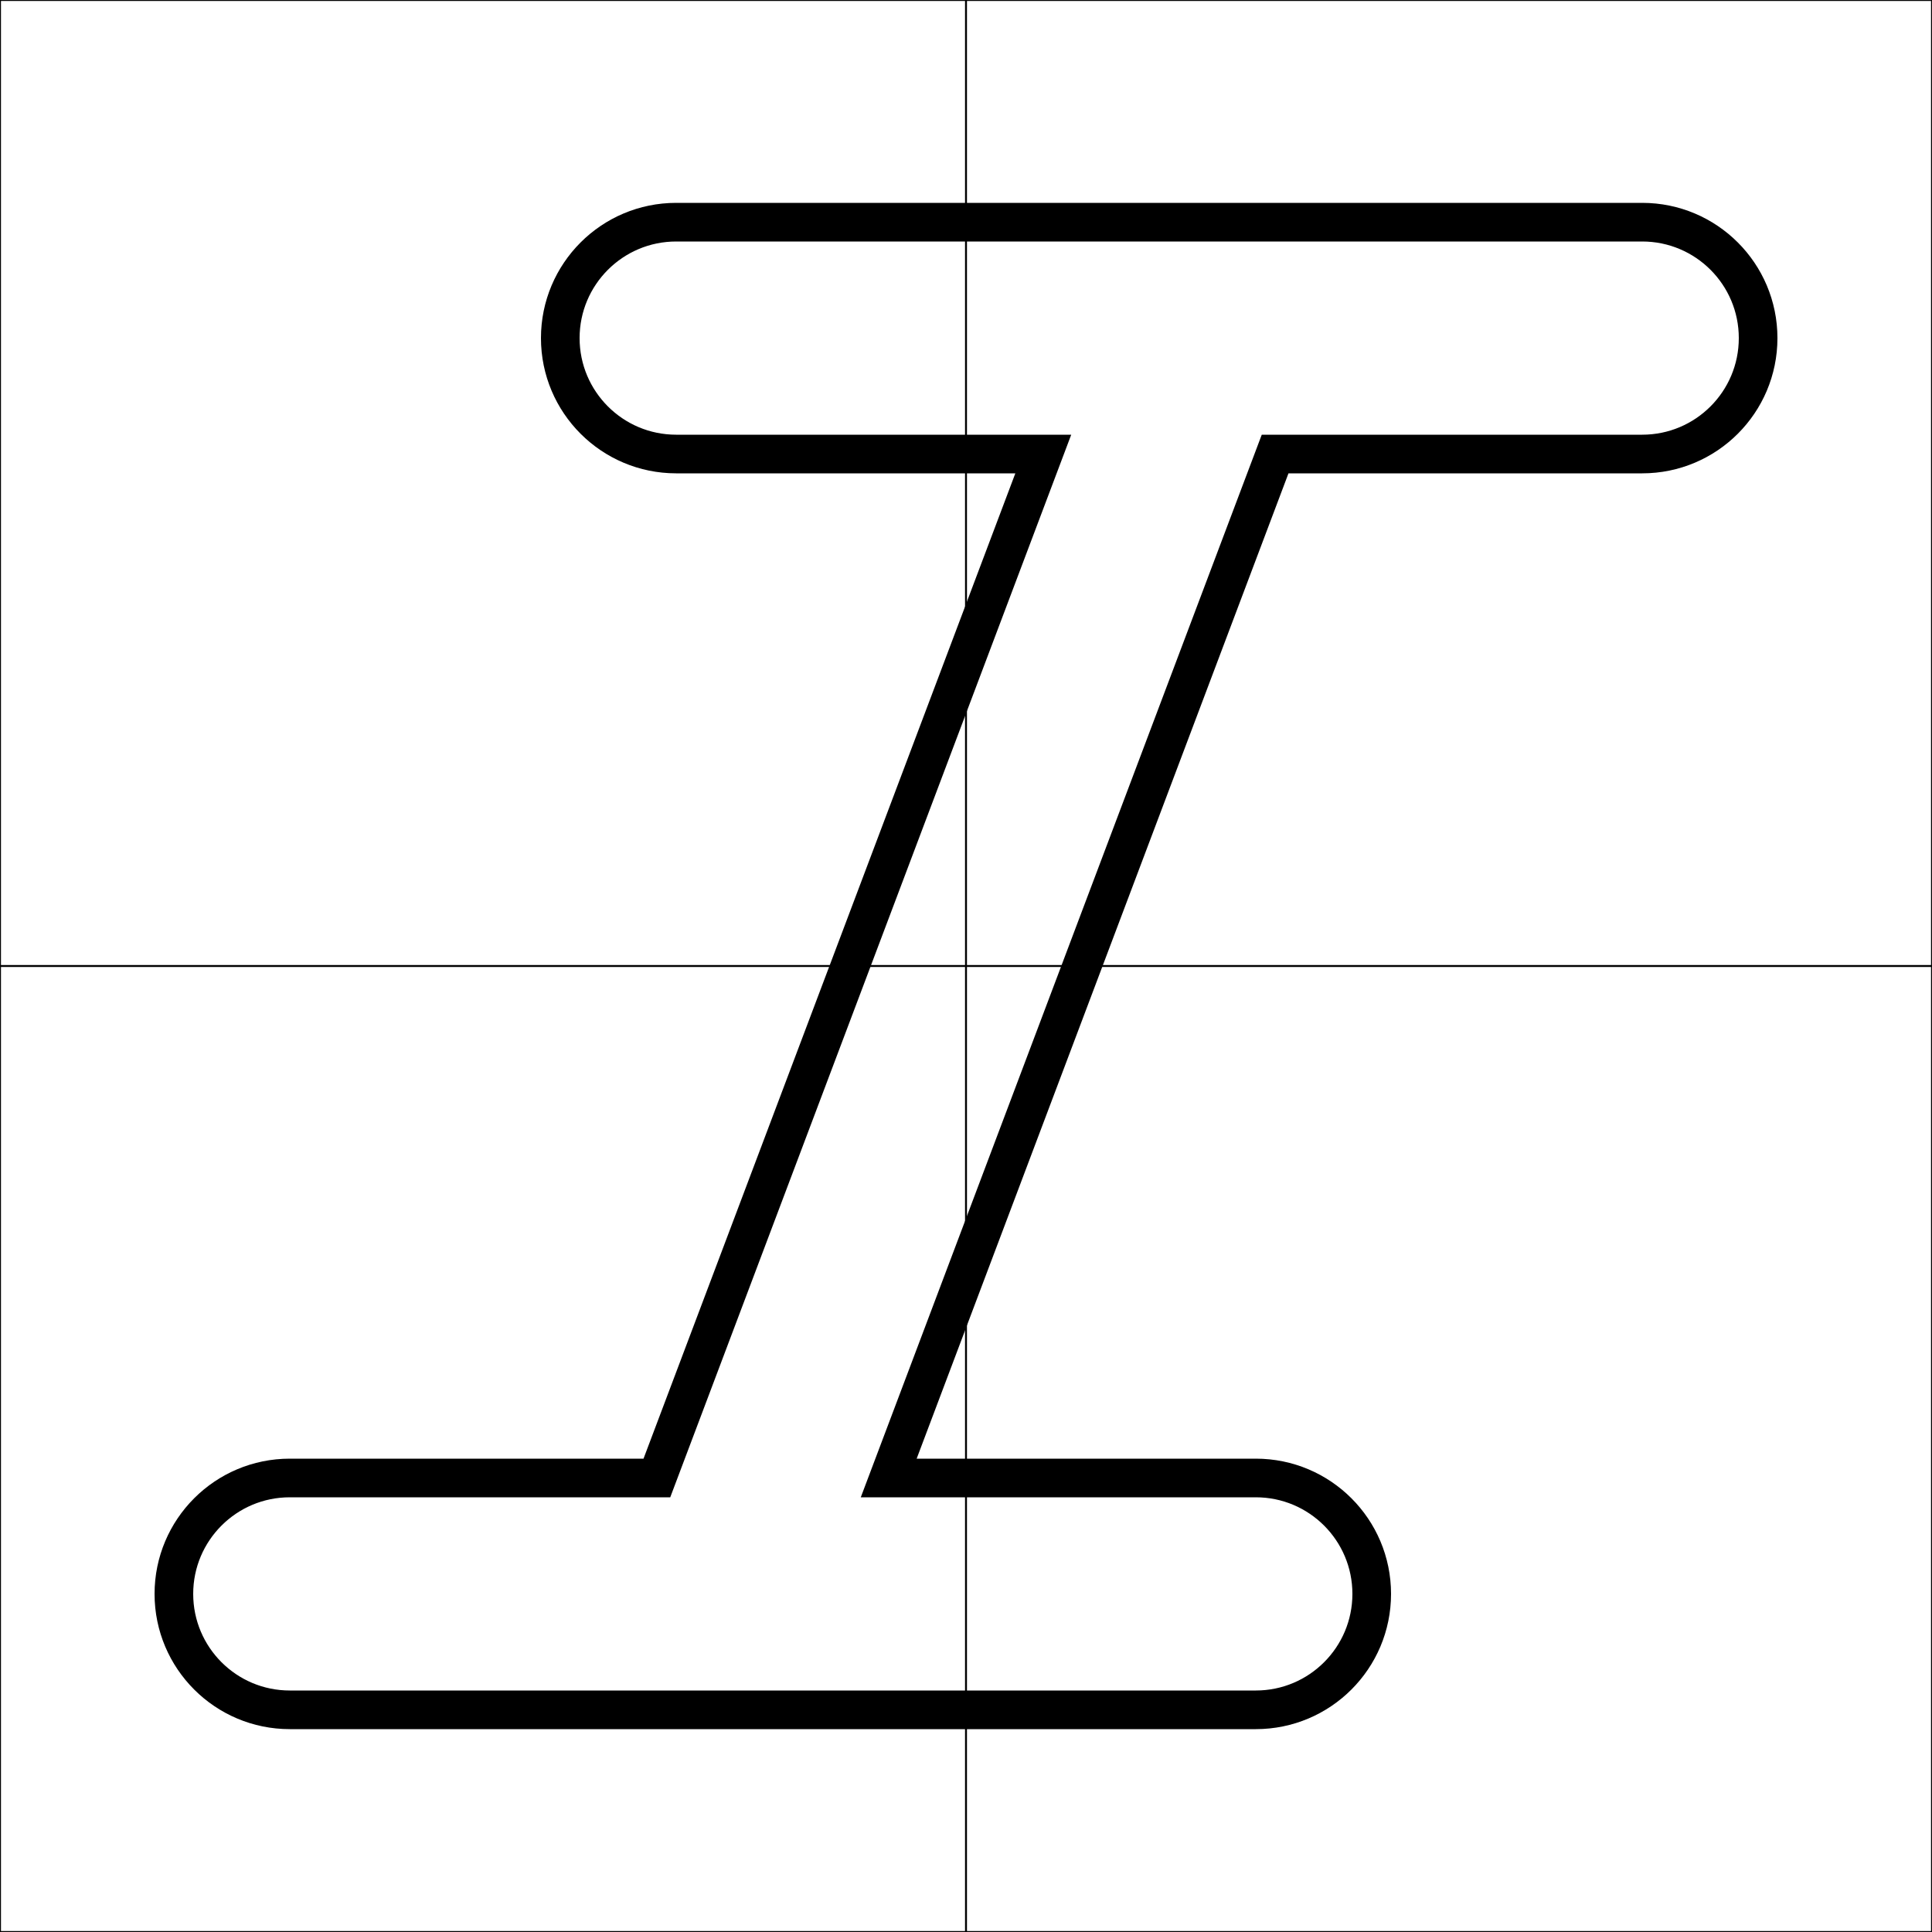
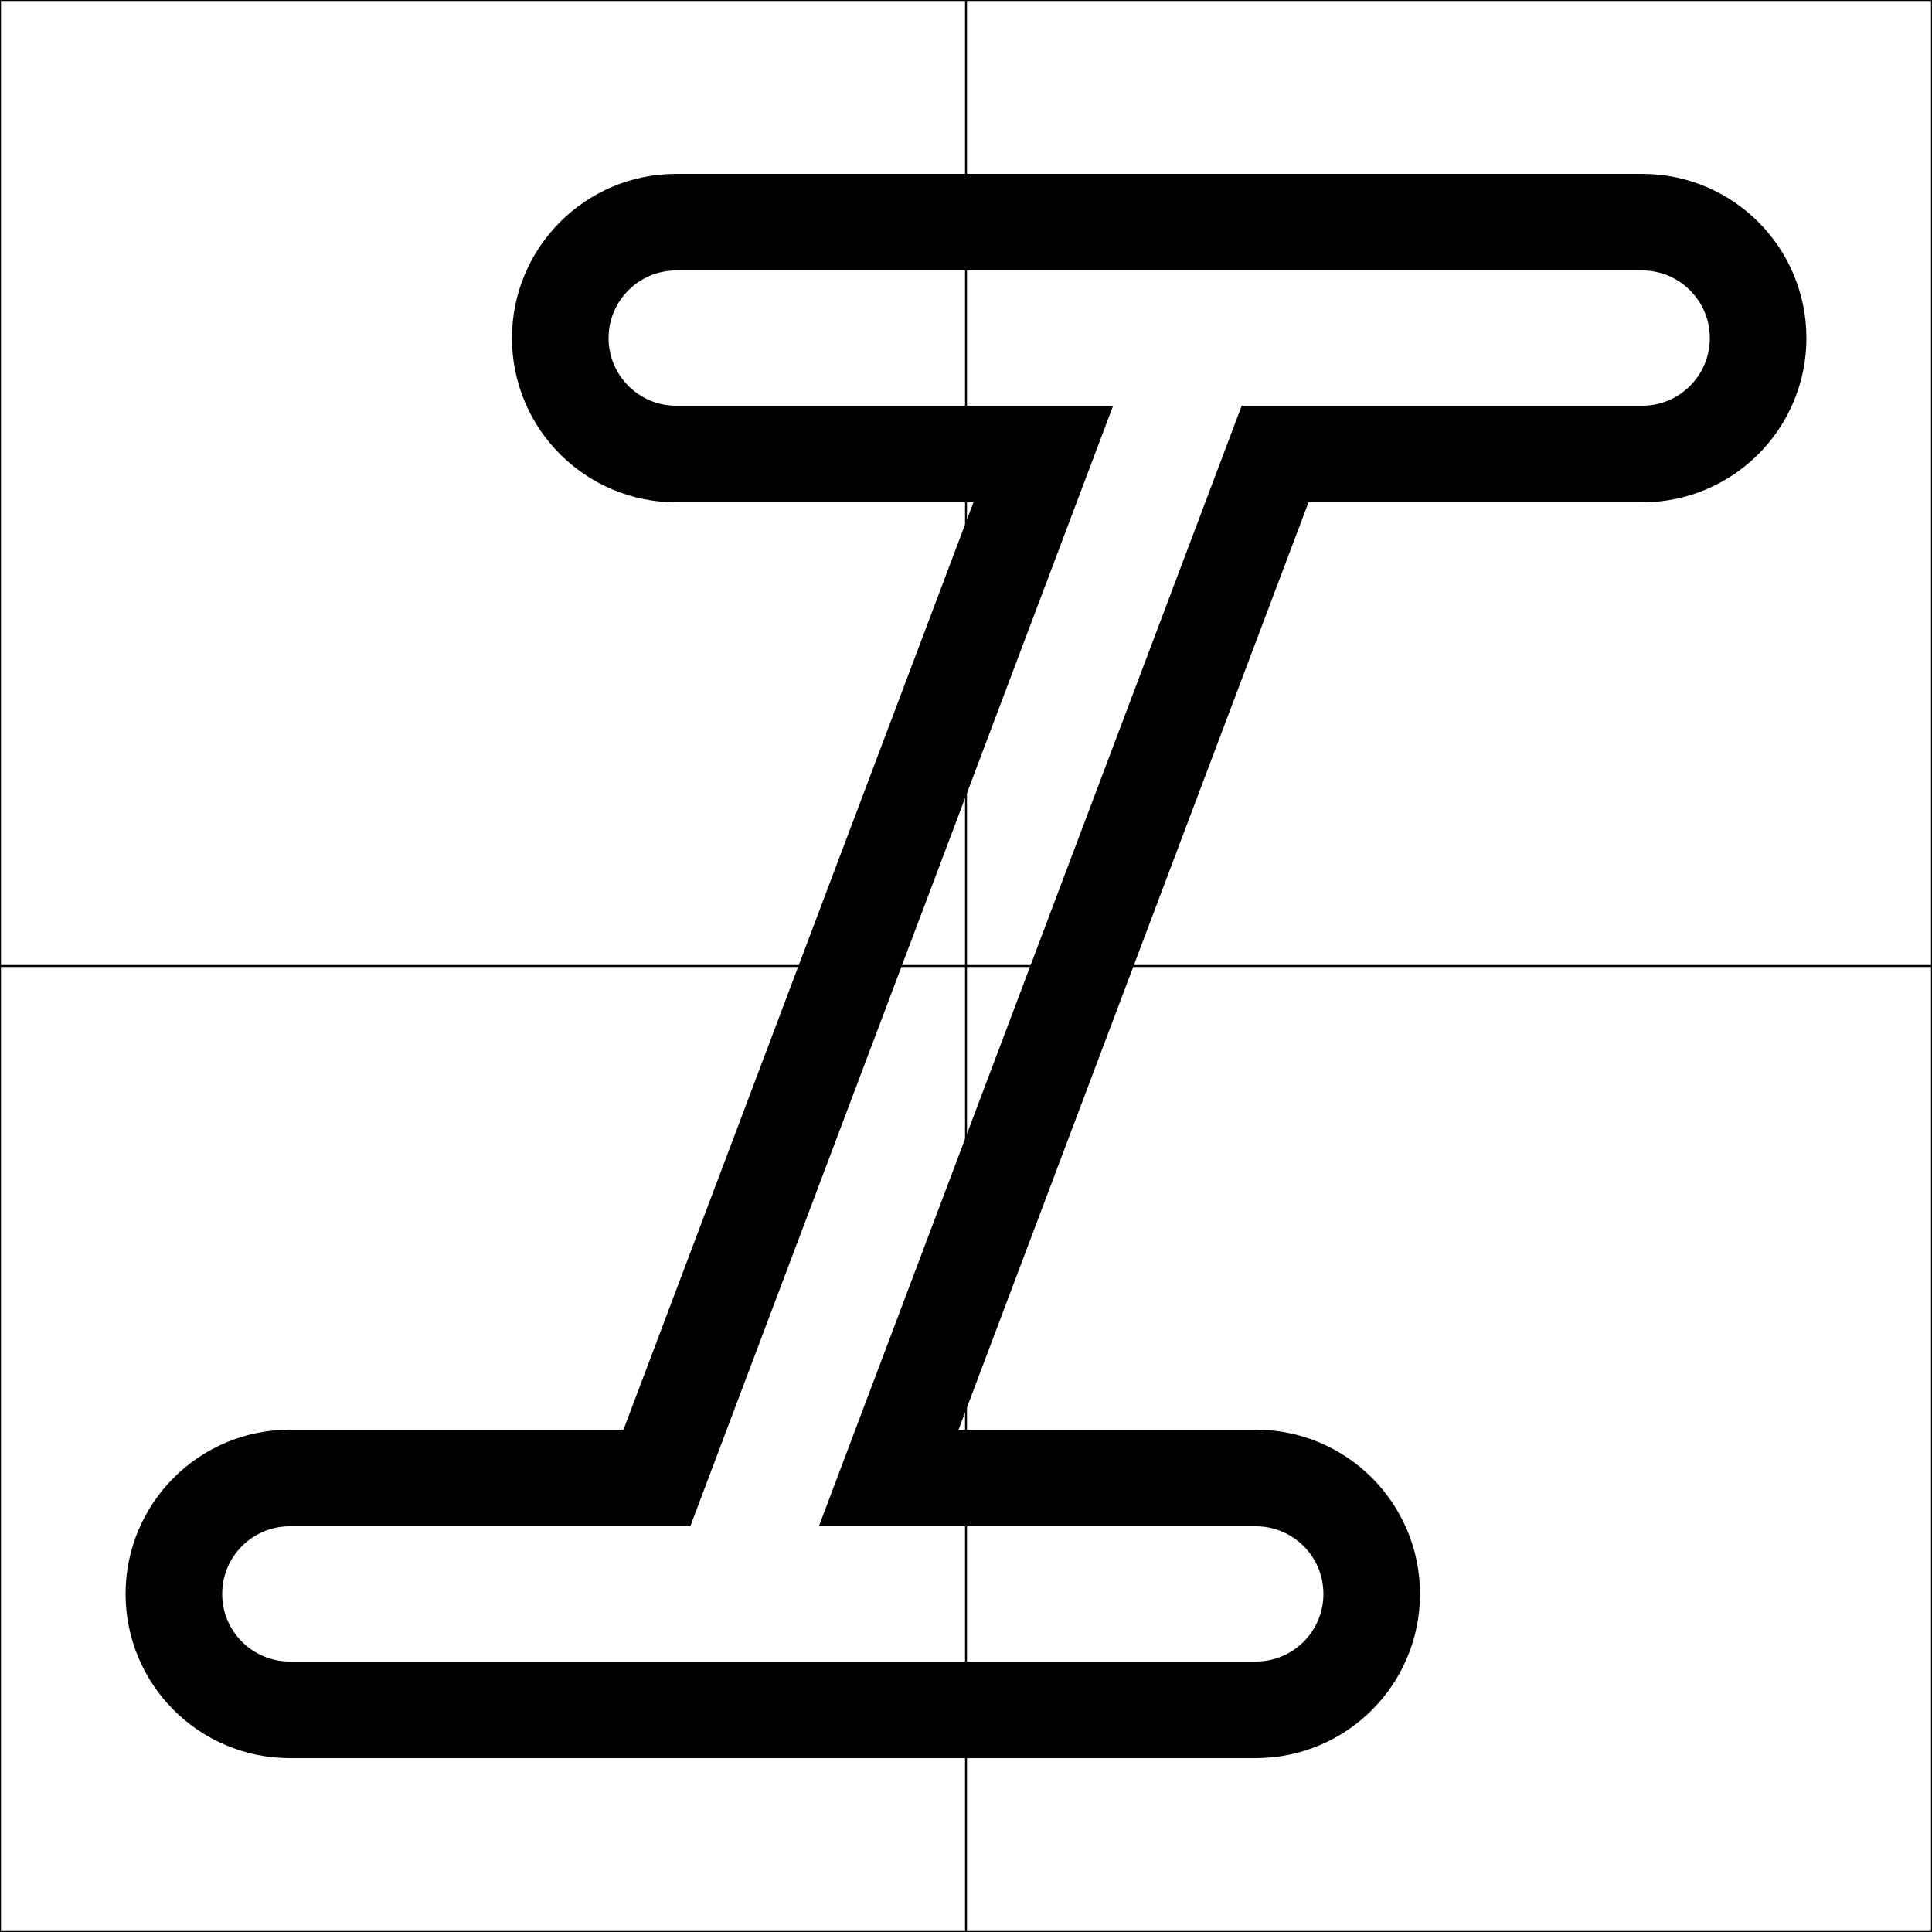
<svg xmlns="http://www.w3.org/2000/svg" viewBox="-1 -1 2 2" height="300px" width="300px">
-   <path d="M -0.7,0.77 L 0.3,0.77 A 0.12,0.12 0.0 1,0 0.3,0.53 L -8.000000000000002e-2,0.53 L 0.32,-0.53 L 0.7,-0.53 A 0.12,0.12 0.0 1,0 0.7,-0.77 L -0.3,-0.77 A 0.12,0.12 0.0 1,0 -0.3,-0.53 L 8.000000000000002e-2,-0.53 L -0.32,0.53 L -0.7,0.53 A 0.12,0.12 0.0 1,0 -0.7,0.77 Z" fill="none" stroke="black" stroke-width="4.0e-2" />
+   <path d="M -0.7,0.77 L 0.3,0.77 A 0.12,0.12 0.0 1,0 0.3,0.53 L -8.000000000000002e-2,0.53 L 0.32,-0.53 L 0.7,-0.53 A 0.12,0.12 0.0 1,0 0.7,-0.77 L -0.3,-0.77 A 0.12,0.12 0.0 1,0 -0.3,-0.53 L 8.000000000000002e-2,-0.53 L -0.32,0.53 L -0.7,0.53 A 0.12,0.12 0.0 1,0 -0.7,0.77 Z" fill="none" stroke="black" stroke-width="0.1" />
  <path fill="none" stroke="black" stroke-width="0.002" d="M -1.0,-1.0 L -1.0,1.0 L 1.0,1.0 L 1.0,-1.0 ZM 0.0,-1.0 L 0.0,1.0 M -1.0,0.0 L 1.0,0.0 " />
</svg>
